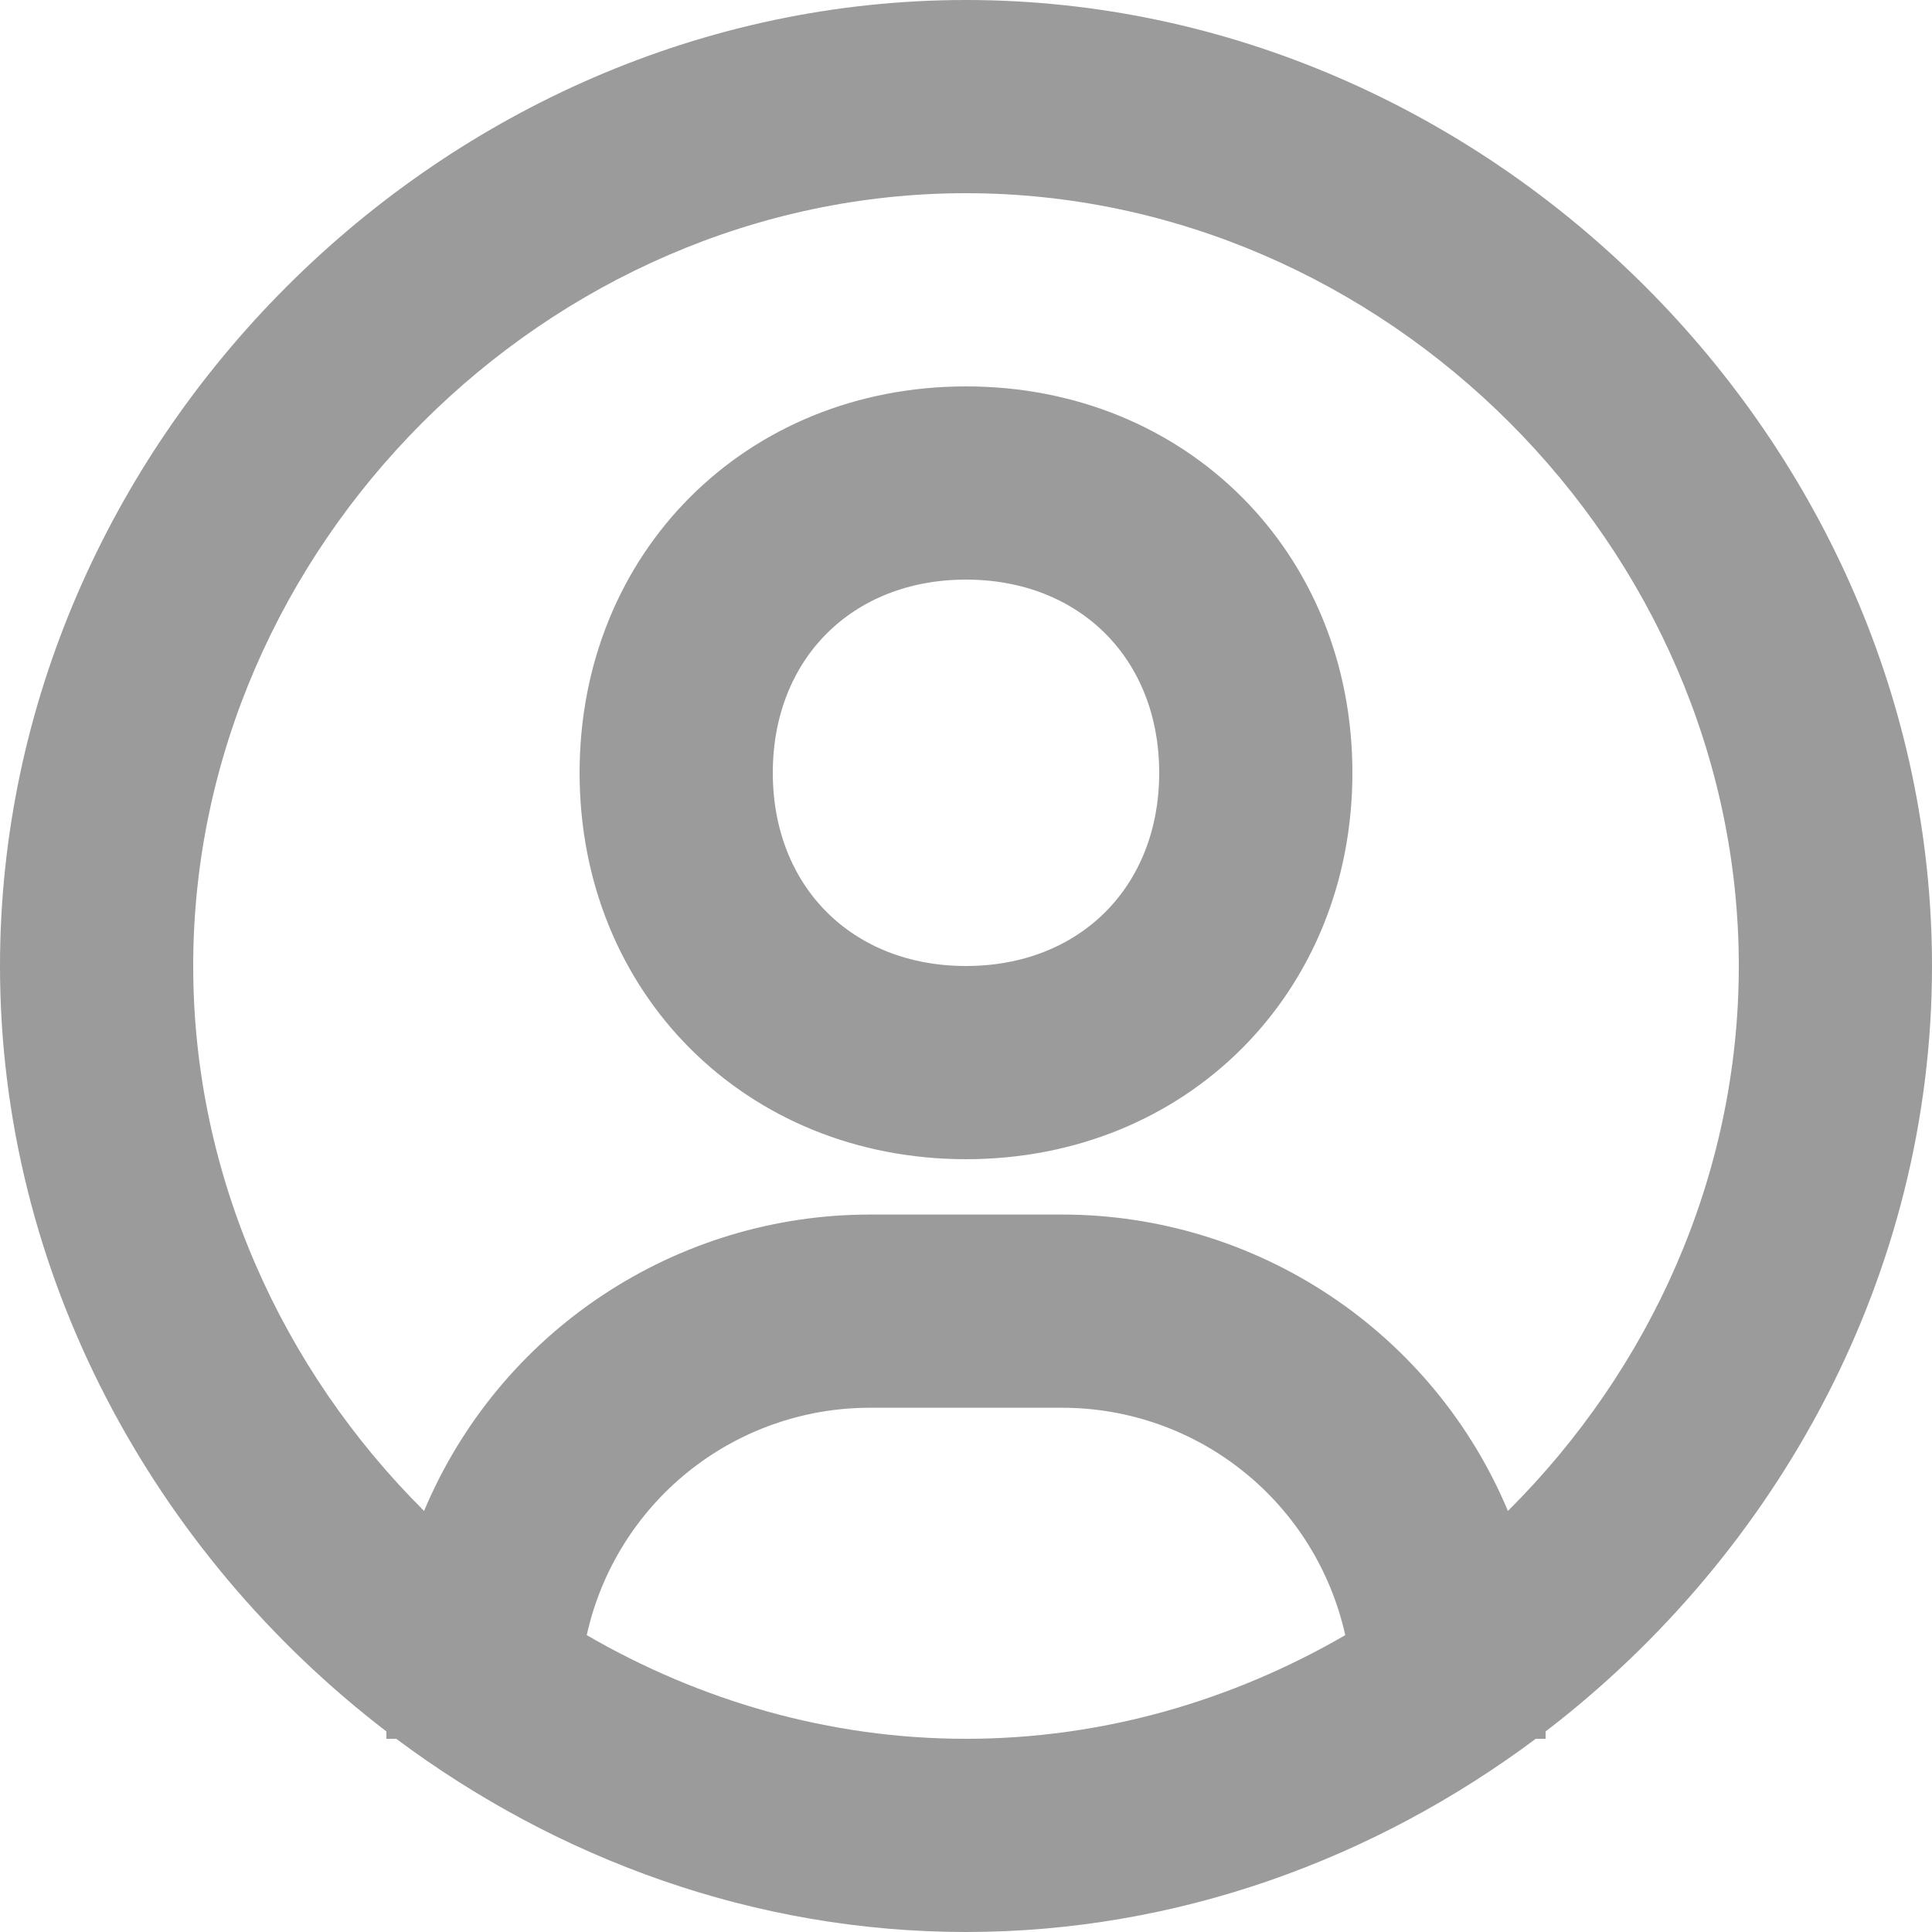
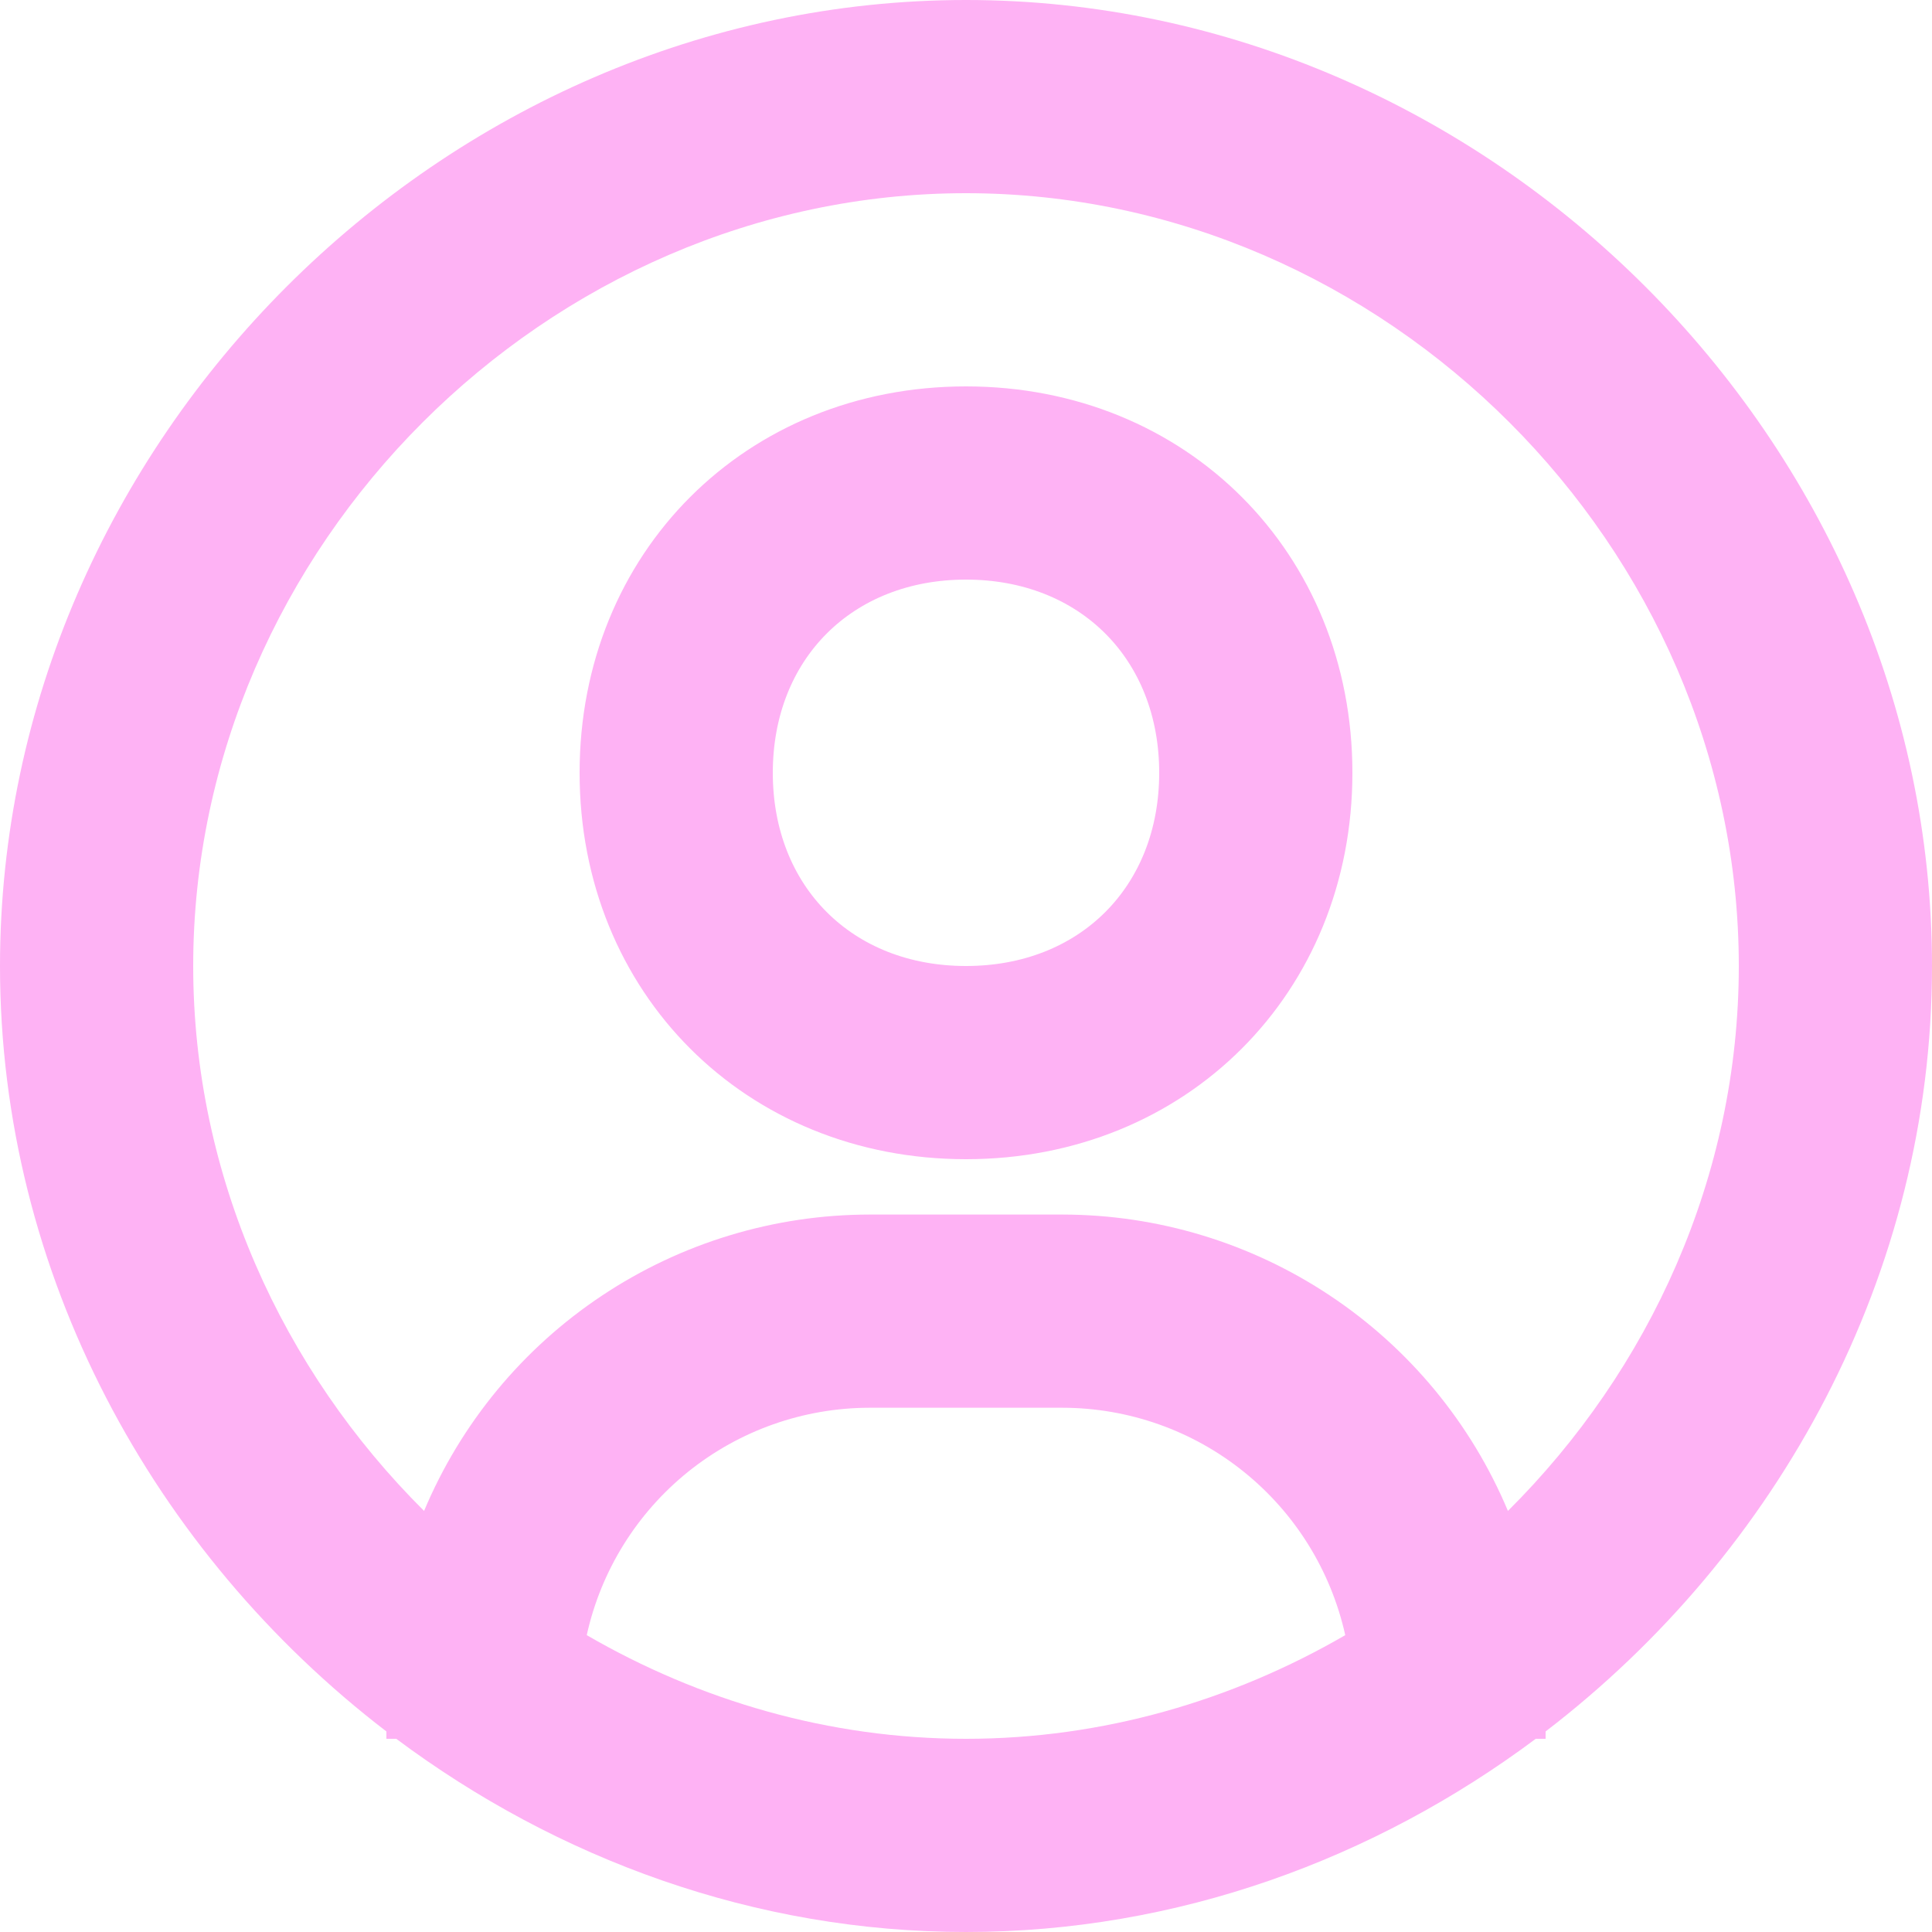
<svg xmlns="http://www.w3.org/2000/svg" width="20" height="20" viewBox="0 0 20 20" fill="none">
-   <path fill-rule="evenodd" clip-rule="evenodd" d="M0 10C0 4.579 4.579 0 10 0C15.421 0 20 4.579 20 10C20 13.19 18.408 16.078 16 17.924V18H15.898C14.23 19.245 12.187 20 10 20C7.813 20 5.77 19.245 4.102 18H4V17.924C1.592 16.078 0 13.189 0 10ZM7.123 15.236C6.592 15.664 6.221 16.26 6.074 16.927C7.242 17.604 8.584 18 10 18C11.416 18 12.758 17.604 13.926 16.927C13.778 16.261 13.408 15.664 12.876 15.236C12.345 14.808 11.683 14.574 11 14.573H9C8.317 14.574 7.655 14.808 7.123 15.236ZM13.768 13.412C14.588 13.957 15.229 14.733 15.61 15.641C17.077 14.182 18 12.176 18 10C18 5.663 14.337 2 10 2C5.663 2 2 5.663 2 10C2 12.176 2.923 14.182 4.39 15.641C4.771 14.733 5.412 13.957 6.232 13.412C7.052 12.866 8.015 12.574 9 12.573H11C11.985 12.574 12.948 12.866 13.768 13.412ZM6 8C6 5.72 7.72 4 10 4C12.28 4 14 5.72 14 8C14 10.28 12.28 12 10 12C7.72 12 6 10.28 6 8ZM8 8C8 9.178 8.822 10 10 10C11.178 10 12 9.178 12 8C12 6.822 11.178 6 10 6C8.822 6 8 6.822 8 8Z" fill="#9B9B9B" />
+   <path fill-rule="evenodd" clip-rule="evenodd" d="M0 10C0 4.579 4.579 0 10 0C15.421 0 20 4.579 20 10C20 13.19 18.408 16.078 16 17.924V18H15.898C14.23 19.245 12.187 20 10 20C7.813 20 5.77 19.245 4.102 18H4V17.924C1.592 16.078 0 13.189 0 10ZM7.123 15.236C6.592 15.664 6.221 16.26 6.074 16.927C7.242 17.604 8.584 18 10 18C11.416 18 12.758 17.604 13.926 16.927C13.778 16.261 13.408 15.664 12.876 15.236C12.345 14.808 11.683 14.574 11 14.573H9C8.317 14.574 7.655 14.808 7.123 15.236ZM13.768 13.412C14.588 13.957 15.229 14.733 15.61 15.641C17.077 14.182 18 12.176 18 10C18 5.663 14.337 2 10 2C5.663 2 2 5.663 2 10C2 12.176 2.923 14.182 4.39 15.641C4.771 14.733 5.412 13.957 6.232 13.412C7.052 12.866 8.015 12.574 9 12.573H11C11.985 12.574 12.948 12.866 13.768 13.412ZM6 8C6 5.72 7.72 4 10 4C12.28 4 14 5.72 14 8C14 10.28 12.28 12 10 12C7.72 12 6 10.28 6 8ZM8 8C8 9.178 8.822 10 10 10C11.178 10 12 9.178 12 8C12 6.822 11.178 6 10 6C8.822 6 8 6.822 8 8Z" fill="#feb2f4" />
</svg>
